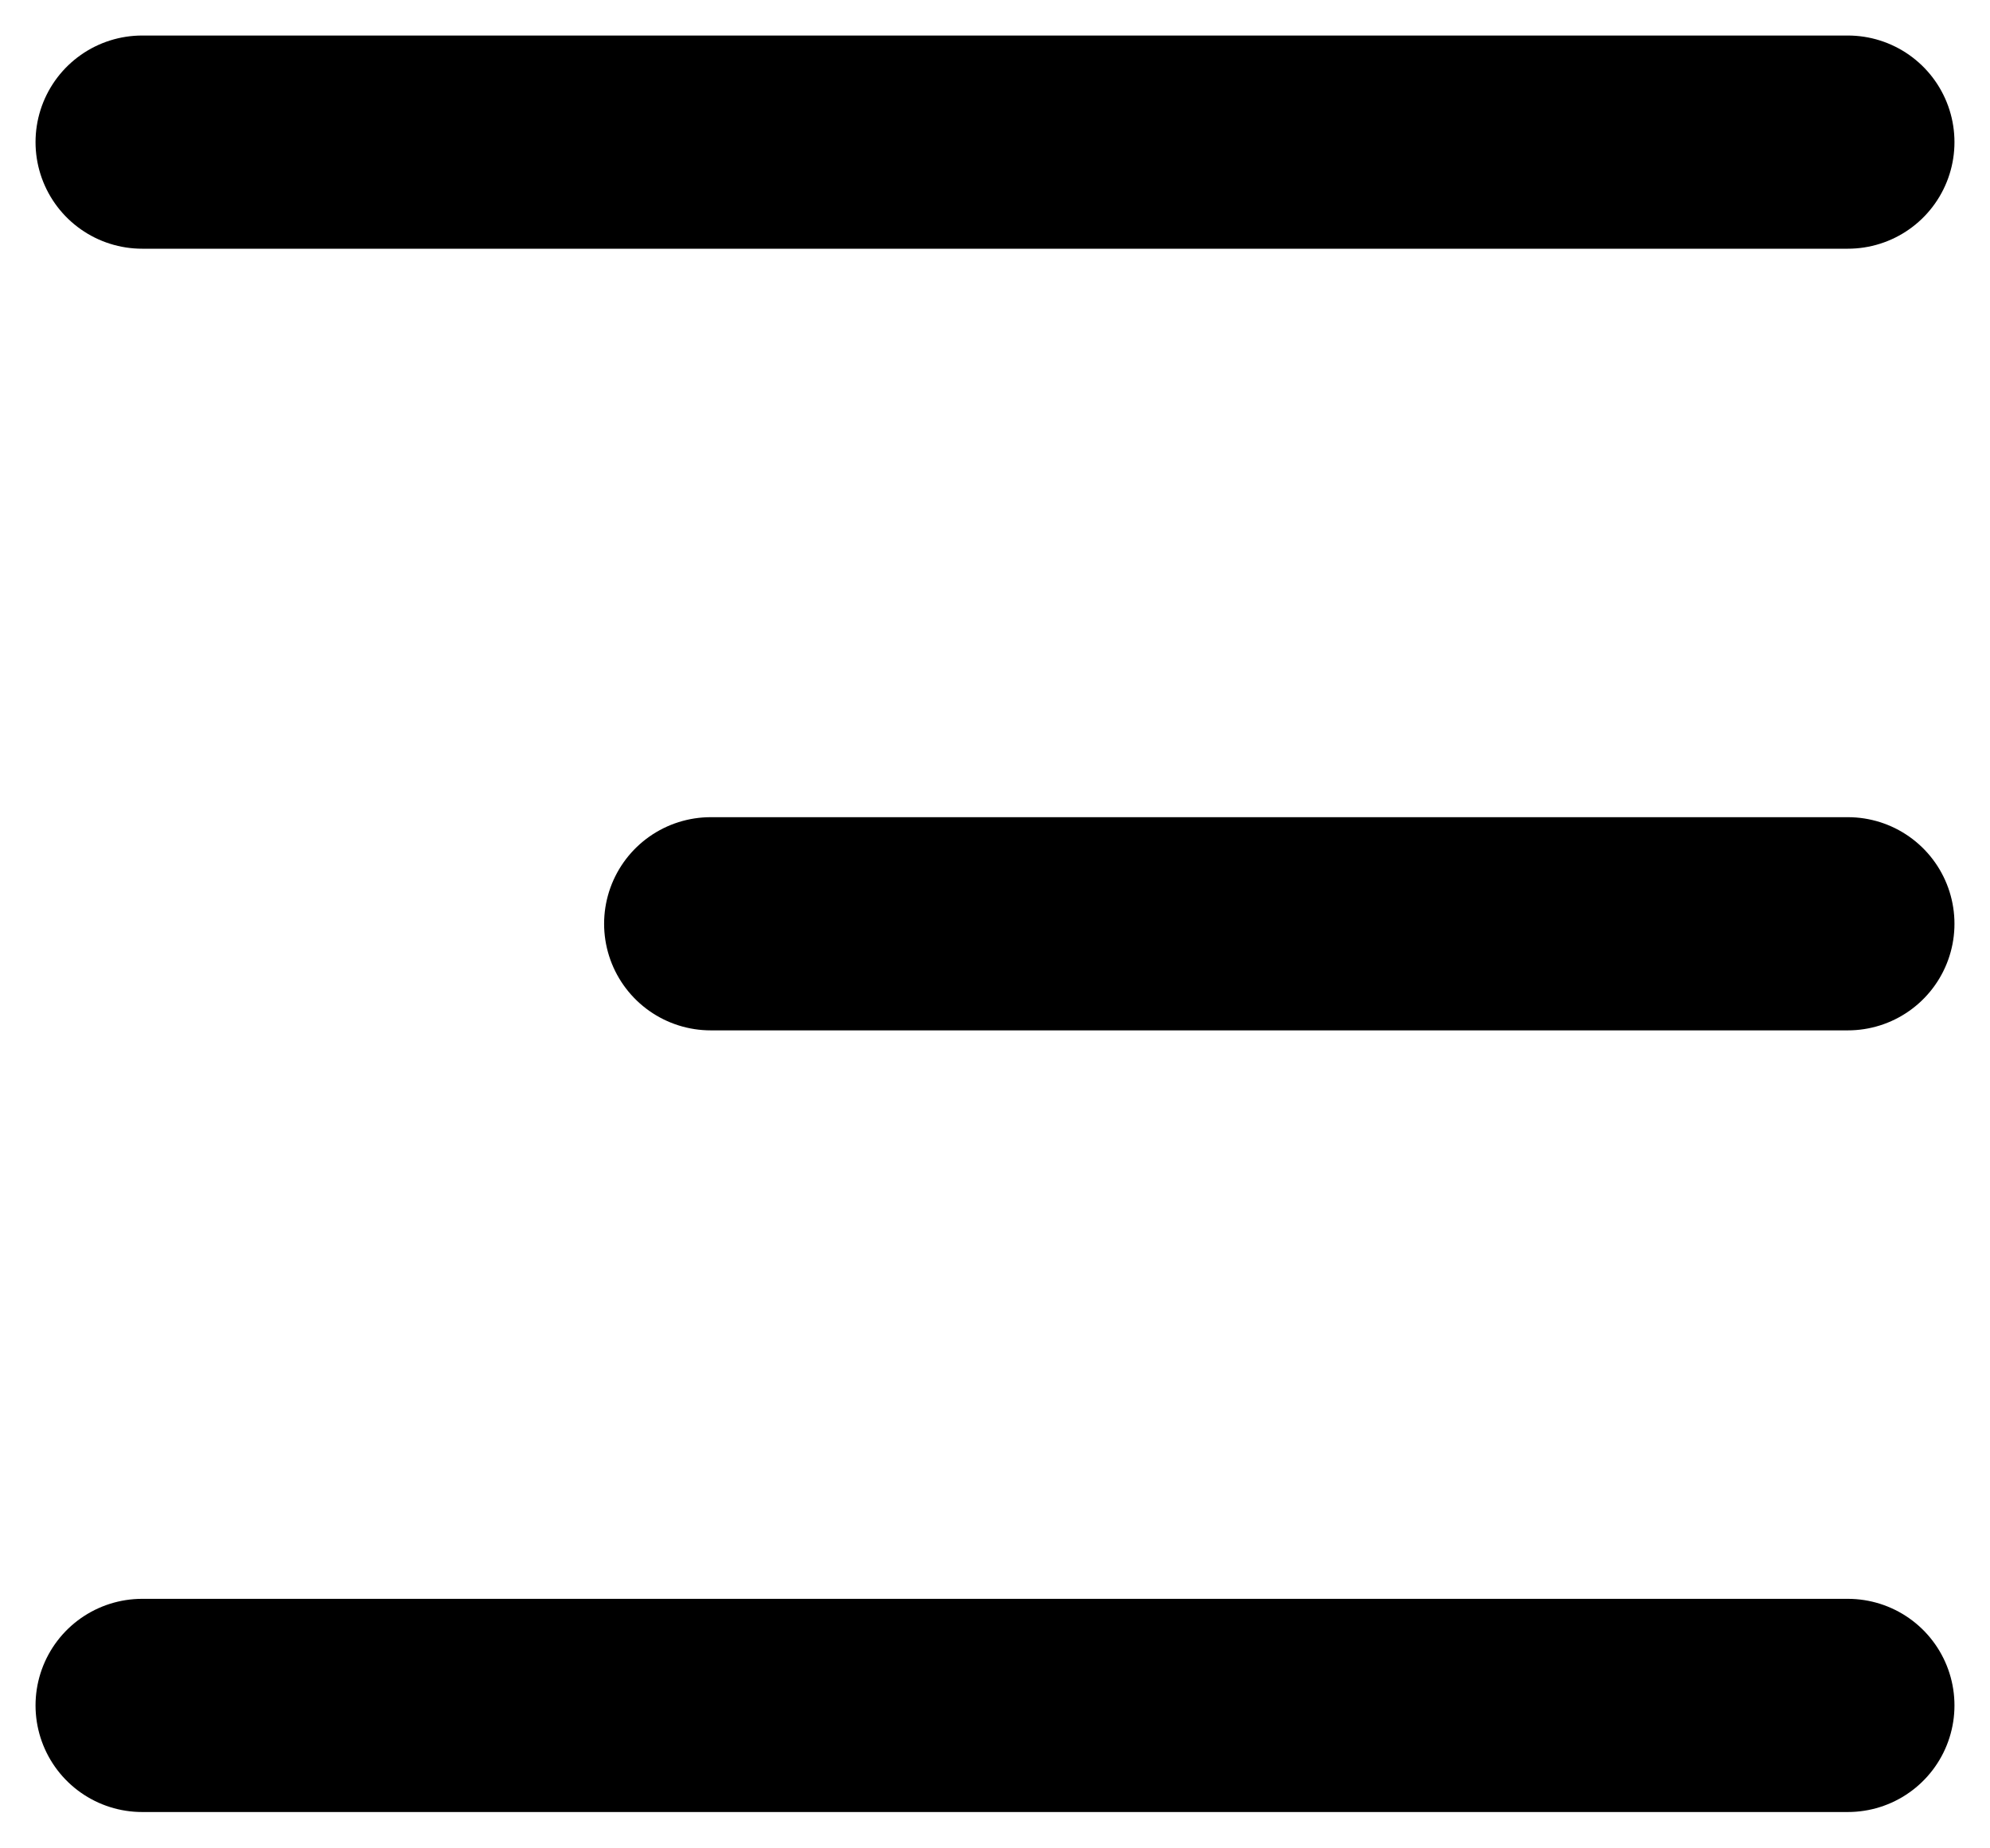
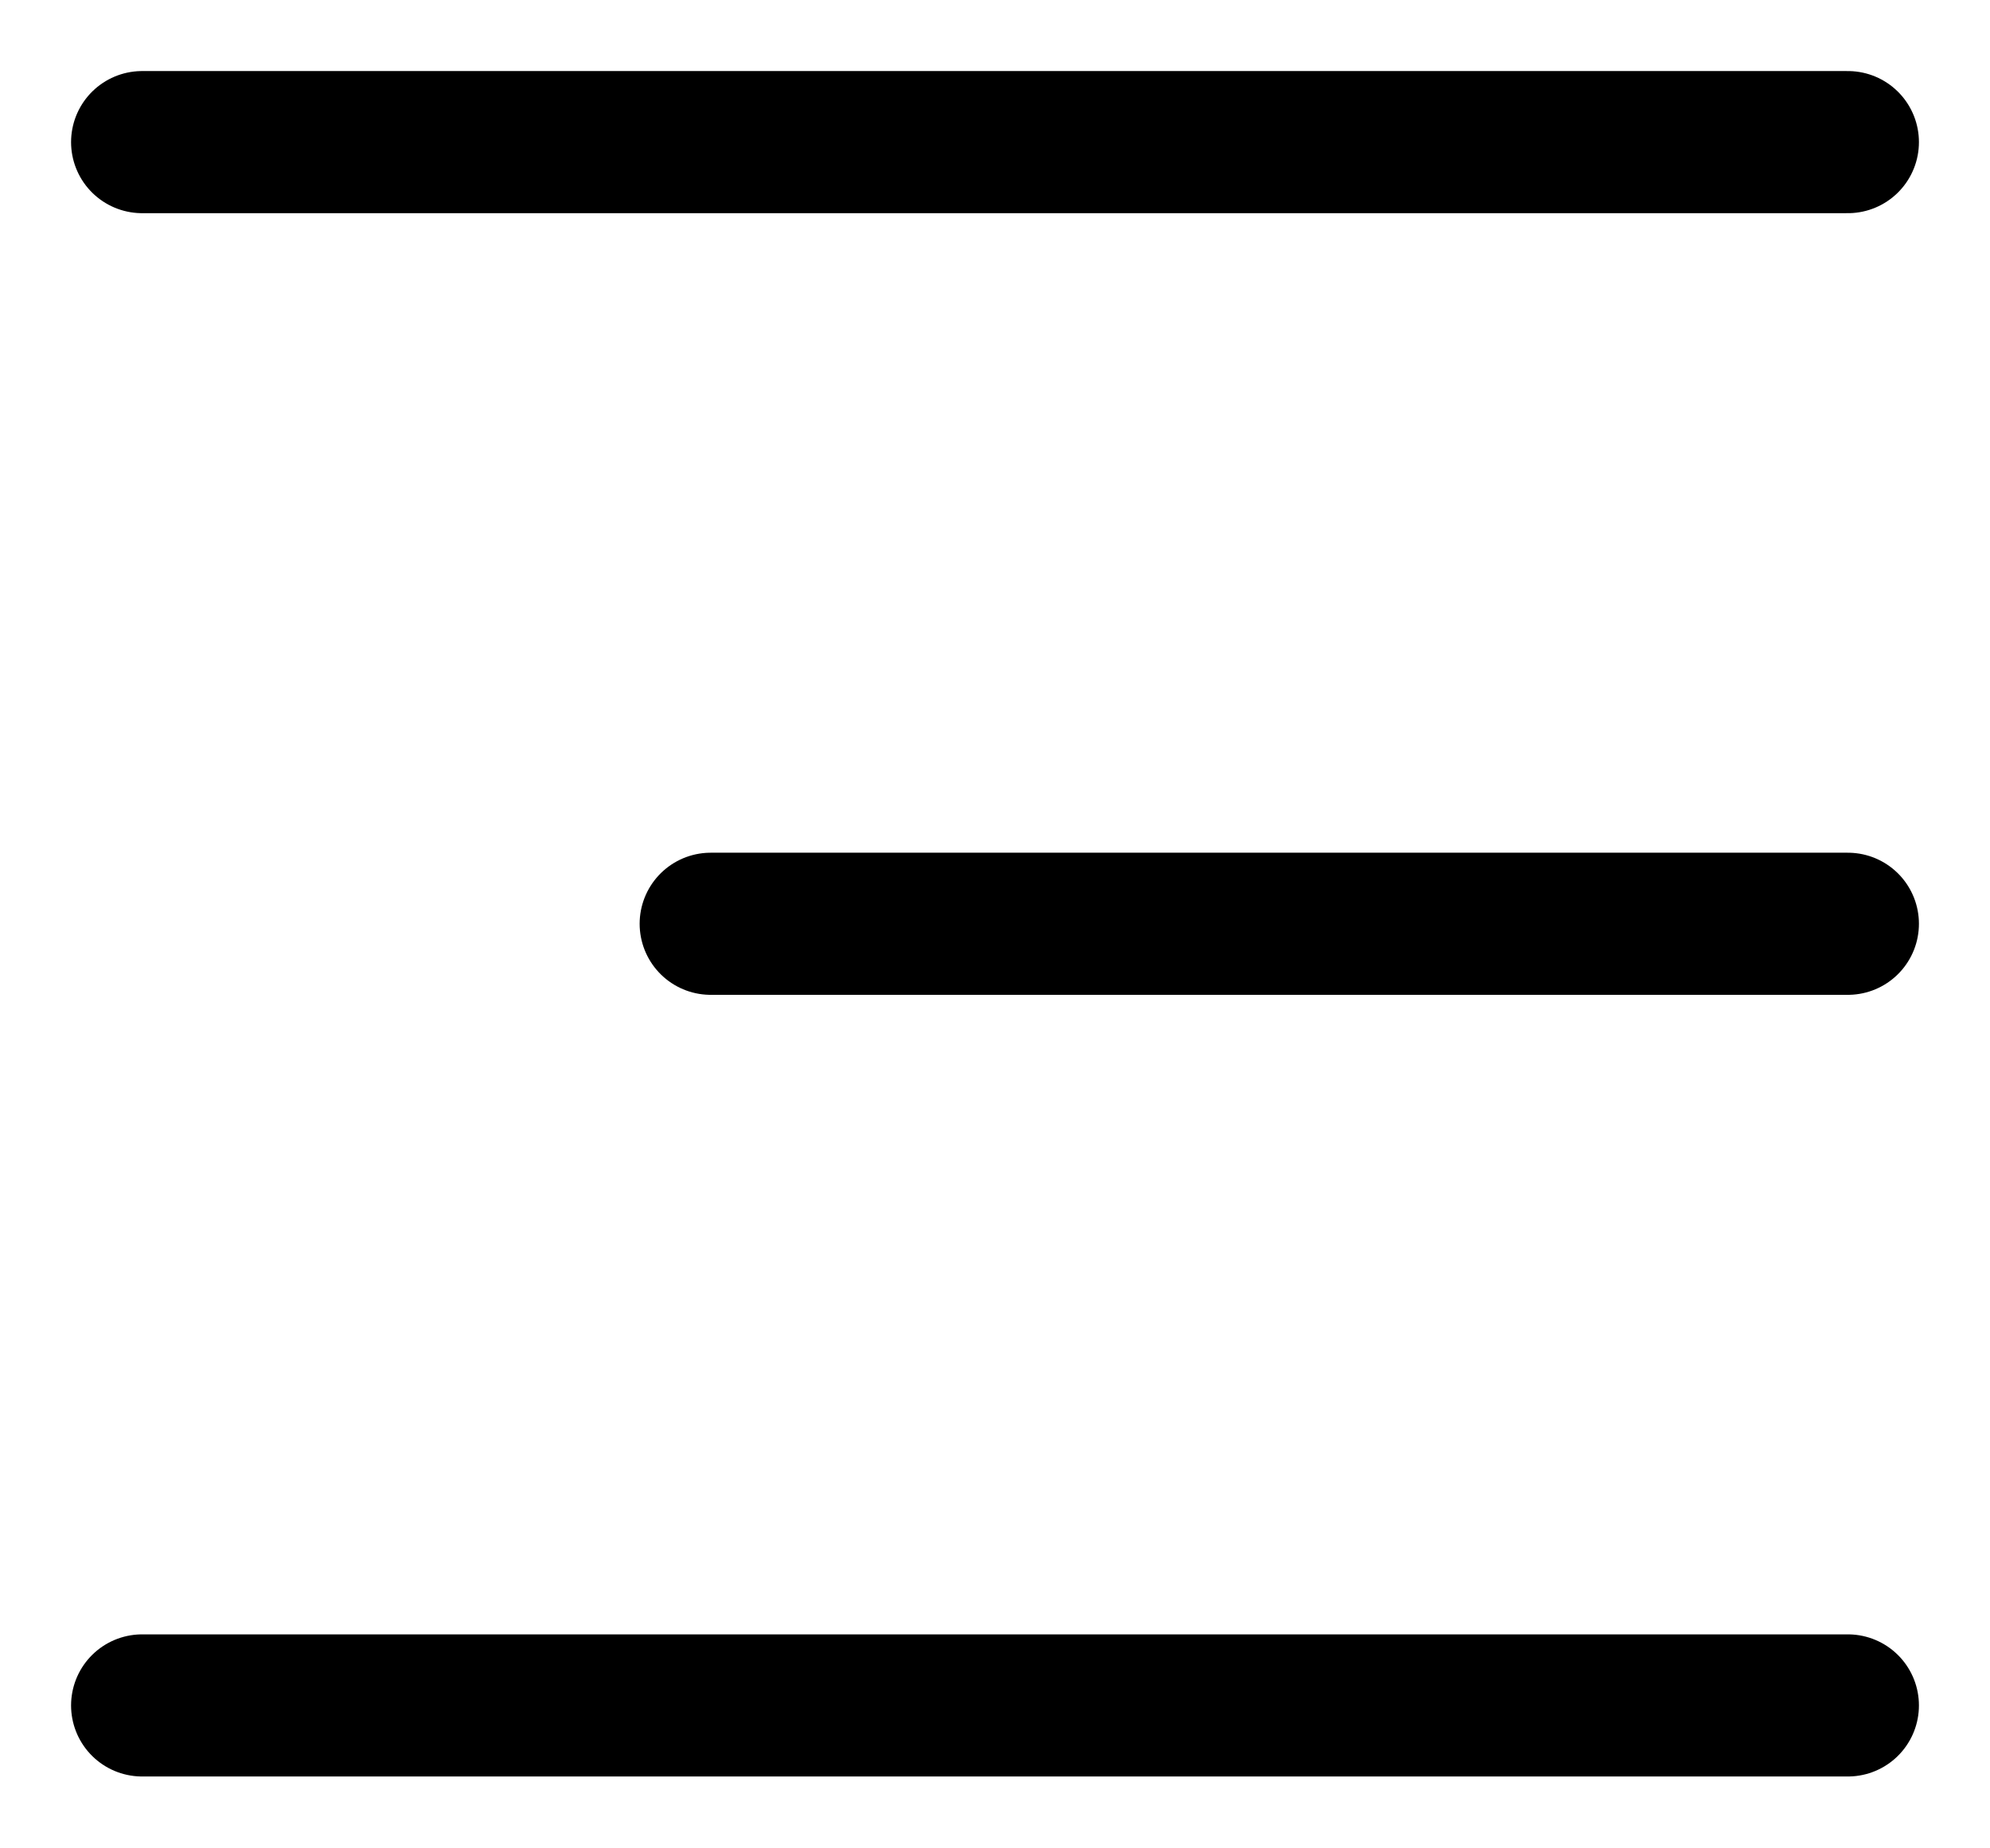
<svg xmlns="http://www.w3.org/2000/svg" width="28" height="26" viewBox="0 0 28 26" fill="none">
-   <path d="M26 2L2 2" stroke="black" stroke-width="3" stroke-linecap="round" />
-   <path d="M26 13L10 13" stroke="black" stroke-width="3" stroke-linecap="round" />
-   <path d="M26 24L2 24" stroke="black" stroke-width="3" stroke-linecap="round" />
+   <path d="M26 2L2 2" stroke="black" stroke-width="2" stroke-linecap="round" />
+   <path d="M26 13L10 13" stroke="black" stroke-width="2" stroke-linecap="round" />
+   <path d="M26 24L2 24" stroke="black" stroke-width="2" stroke-linecap="round" />
</svg>
